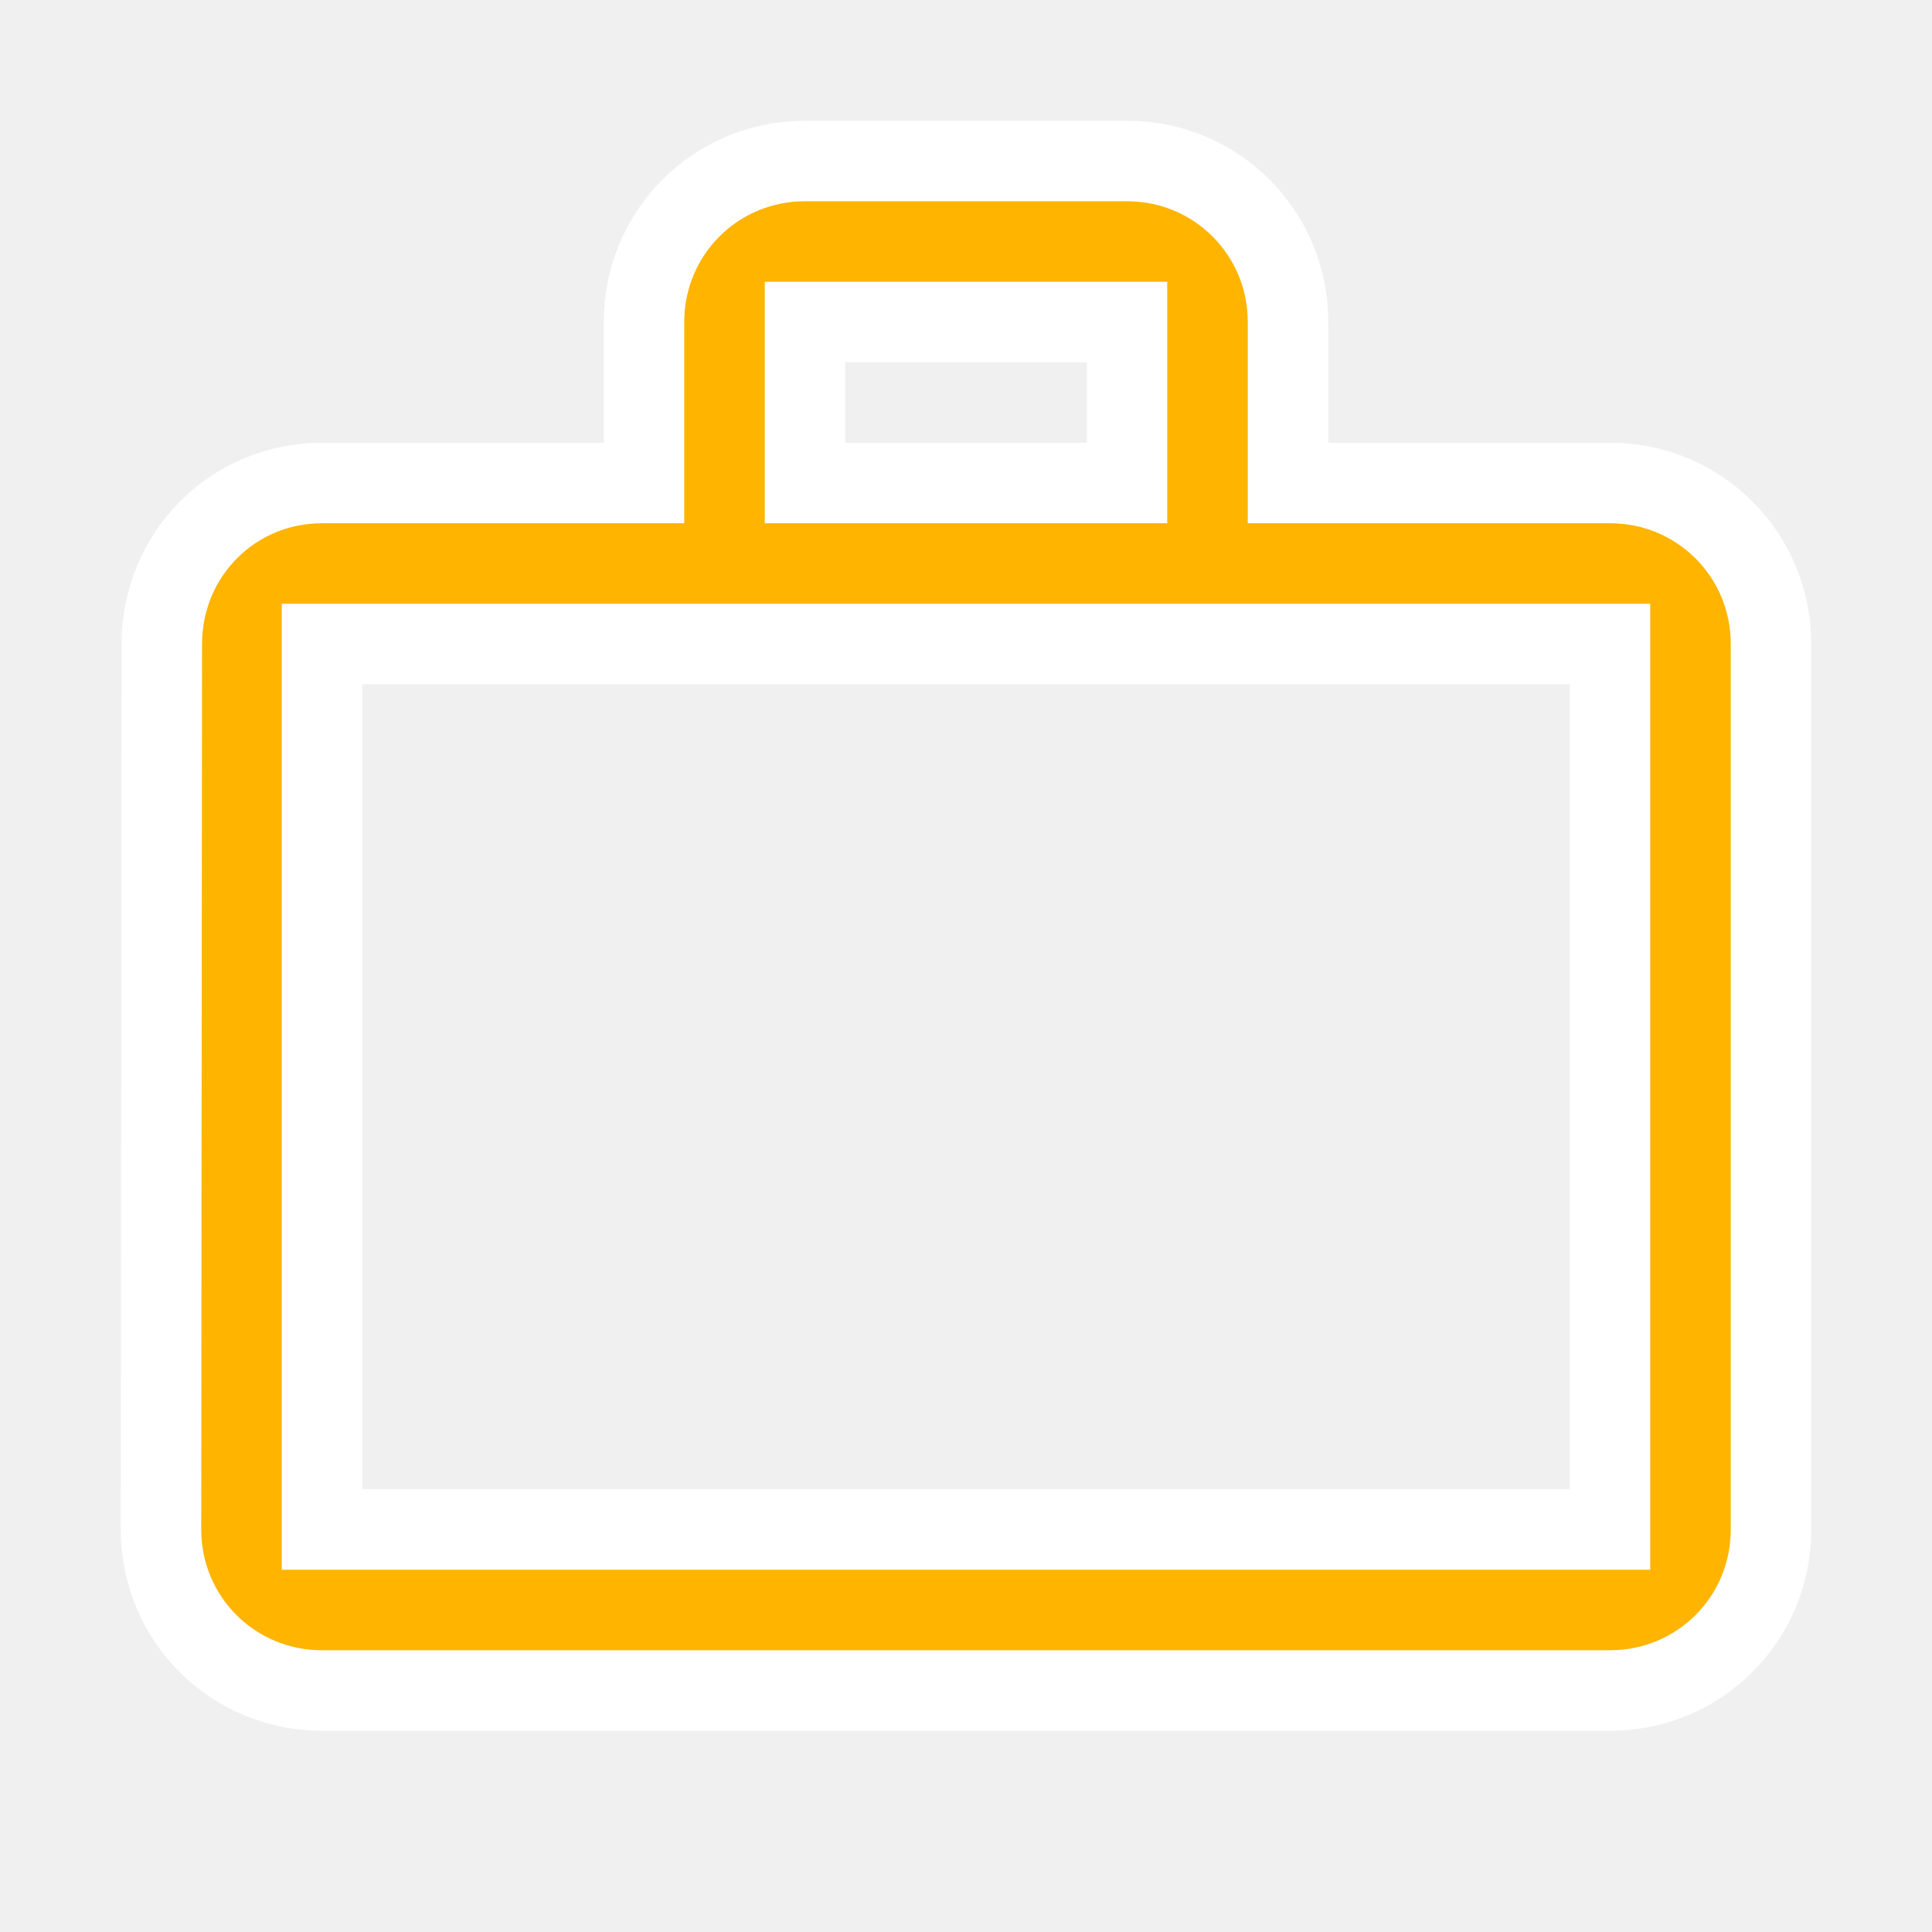
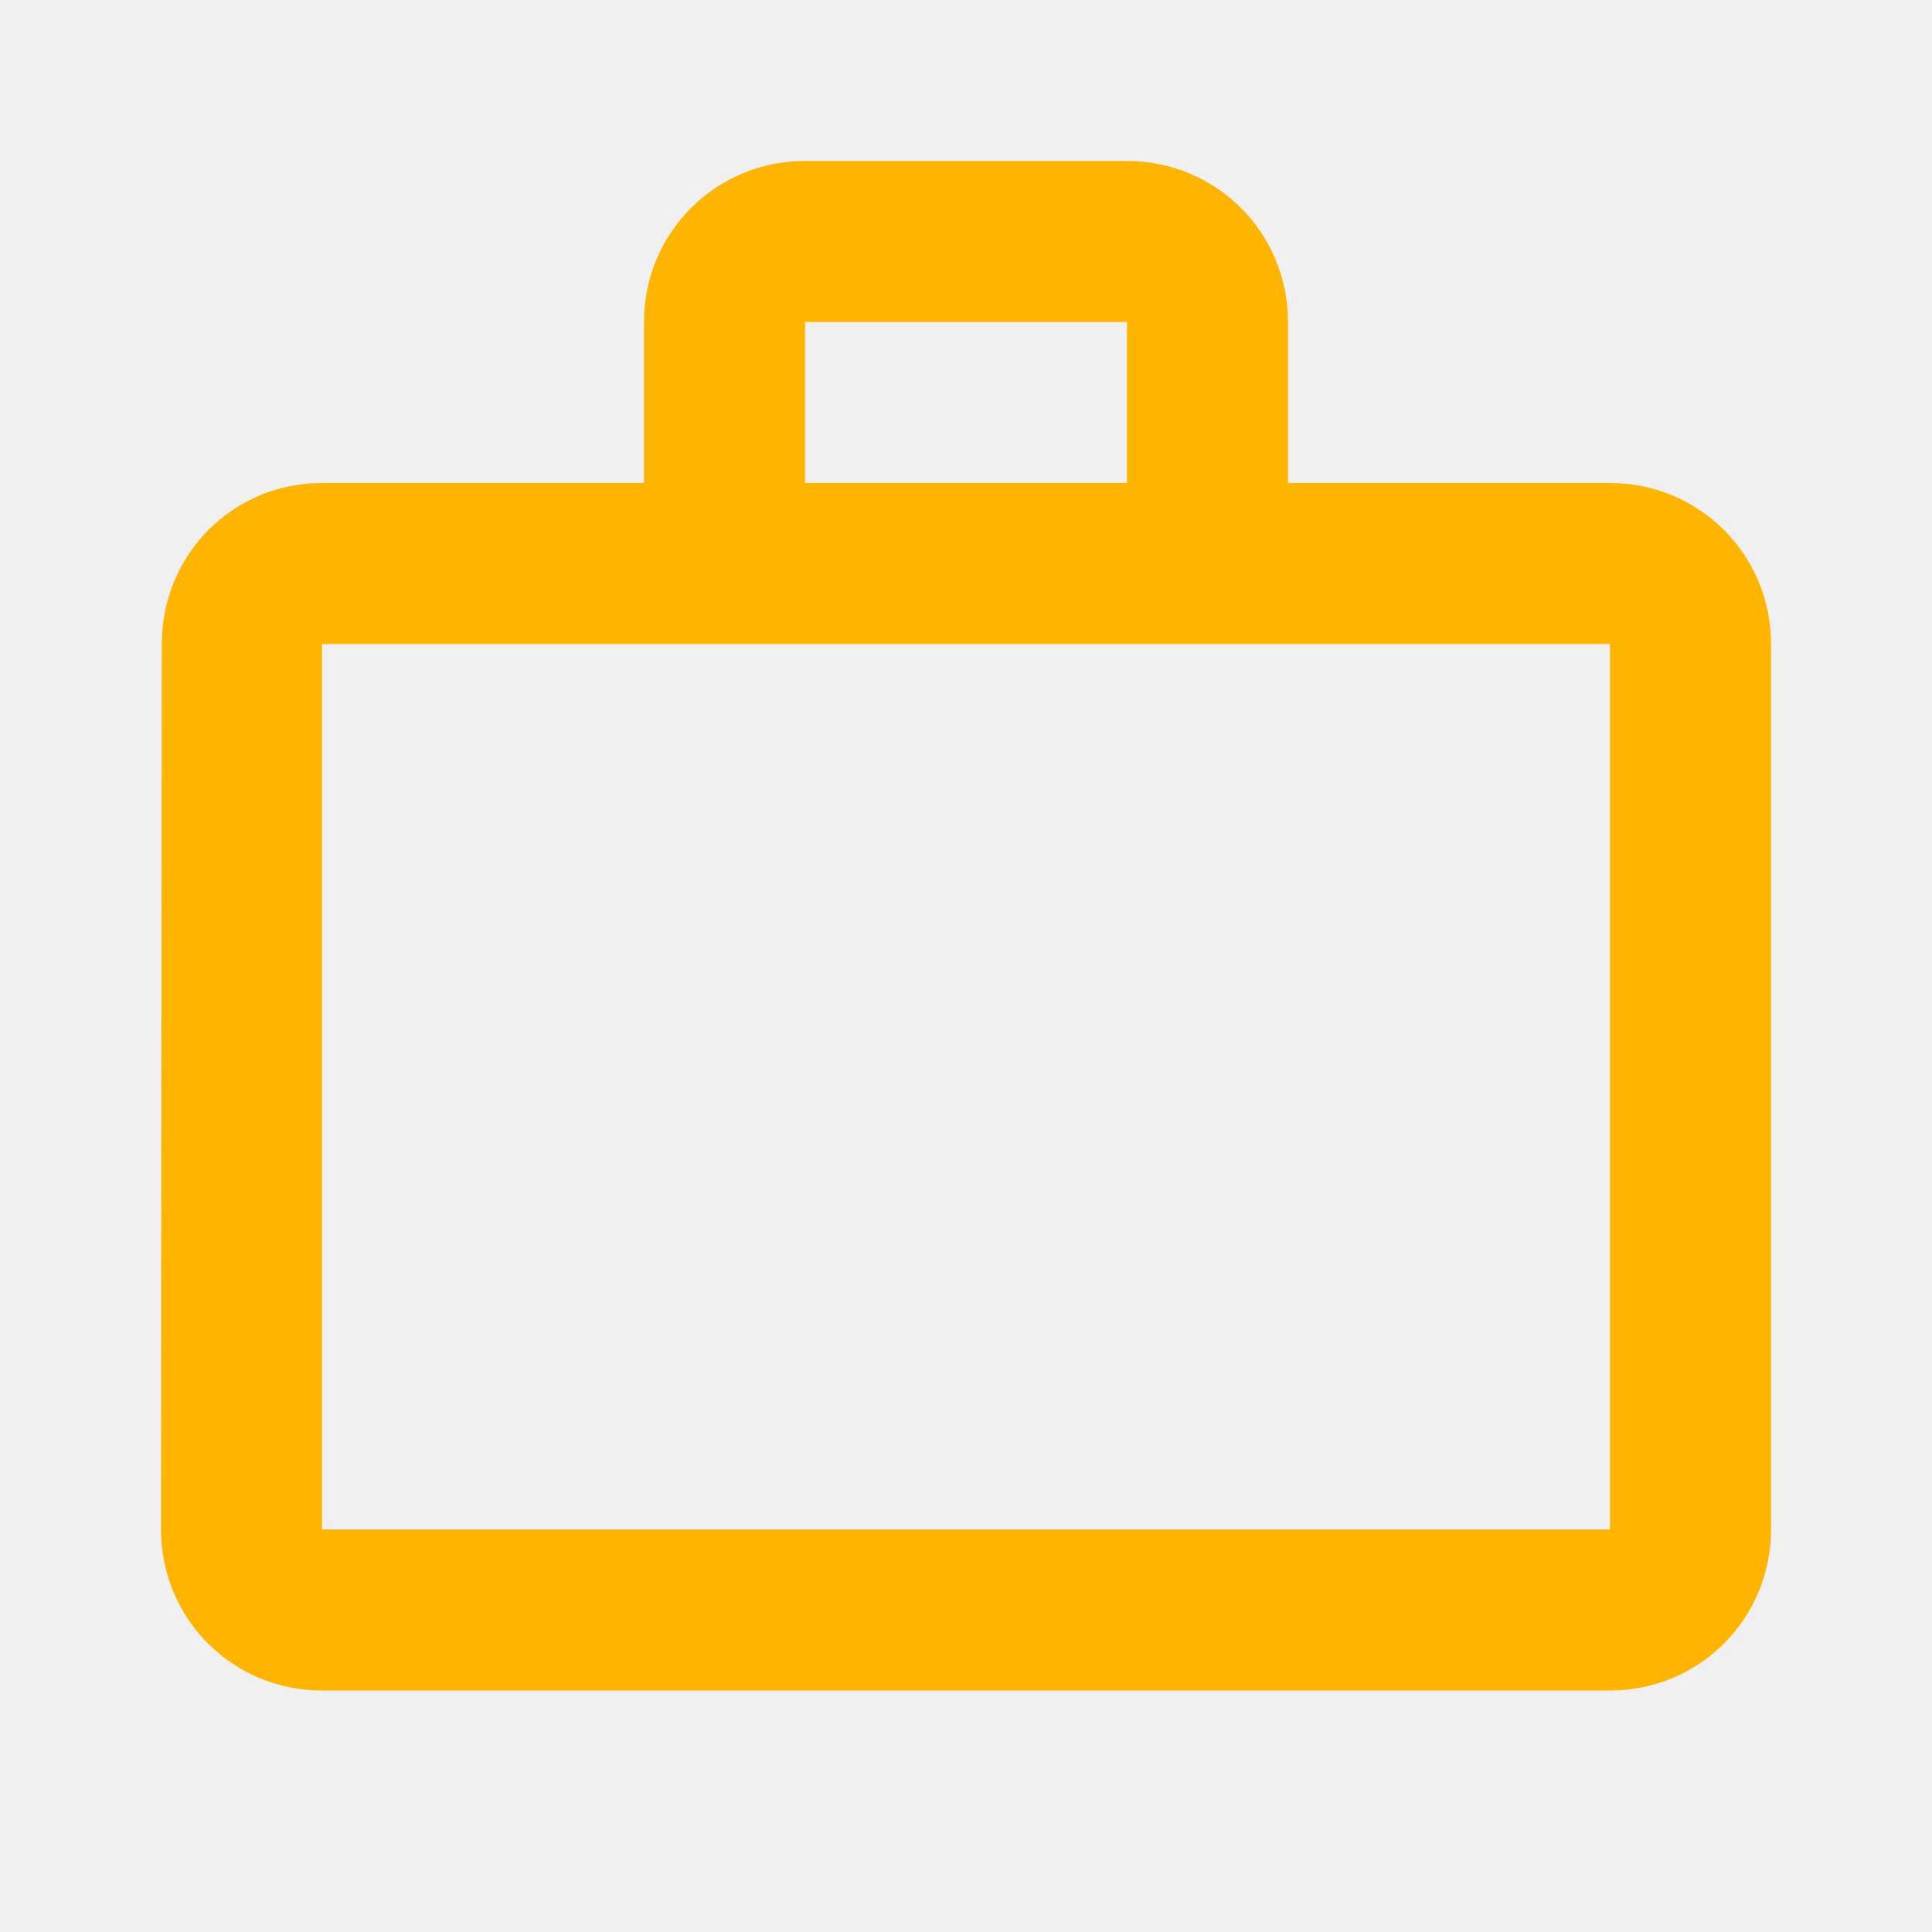
- <svg xmlns="http://www.w3.org/2000/svg" width="24" height="24" viewBox="0 0 24 24" fill="none" stroke="#ffffff" stroke-width="1px">
+ <svg xmlns="http://www.w3.org/2000/svg" width="24" height="24" viewBox="0 0 24 24" fill="none">
  <path d="M14 6V4H10V6H14ZM4 8V19H20V8H4ZM20 6C21.11 6 22 6.89 22 8V19C22 20.11 21.11 21 20 21H4C2.89 21 2 20.11 2 19L2.01 8C2.01 6.89 2.89 6 4 6H8V4C8 2.89 8.89 2 10 2H14C15.11 2 16 2.89 16 4V6H20Z" fill="#ffb400" />
</svg>
